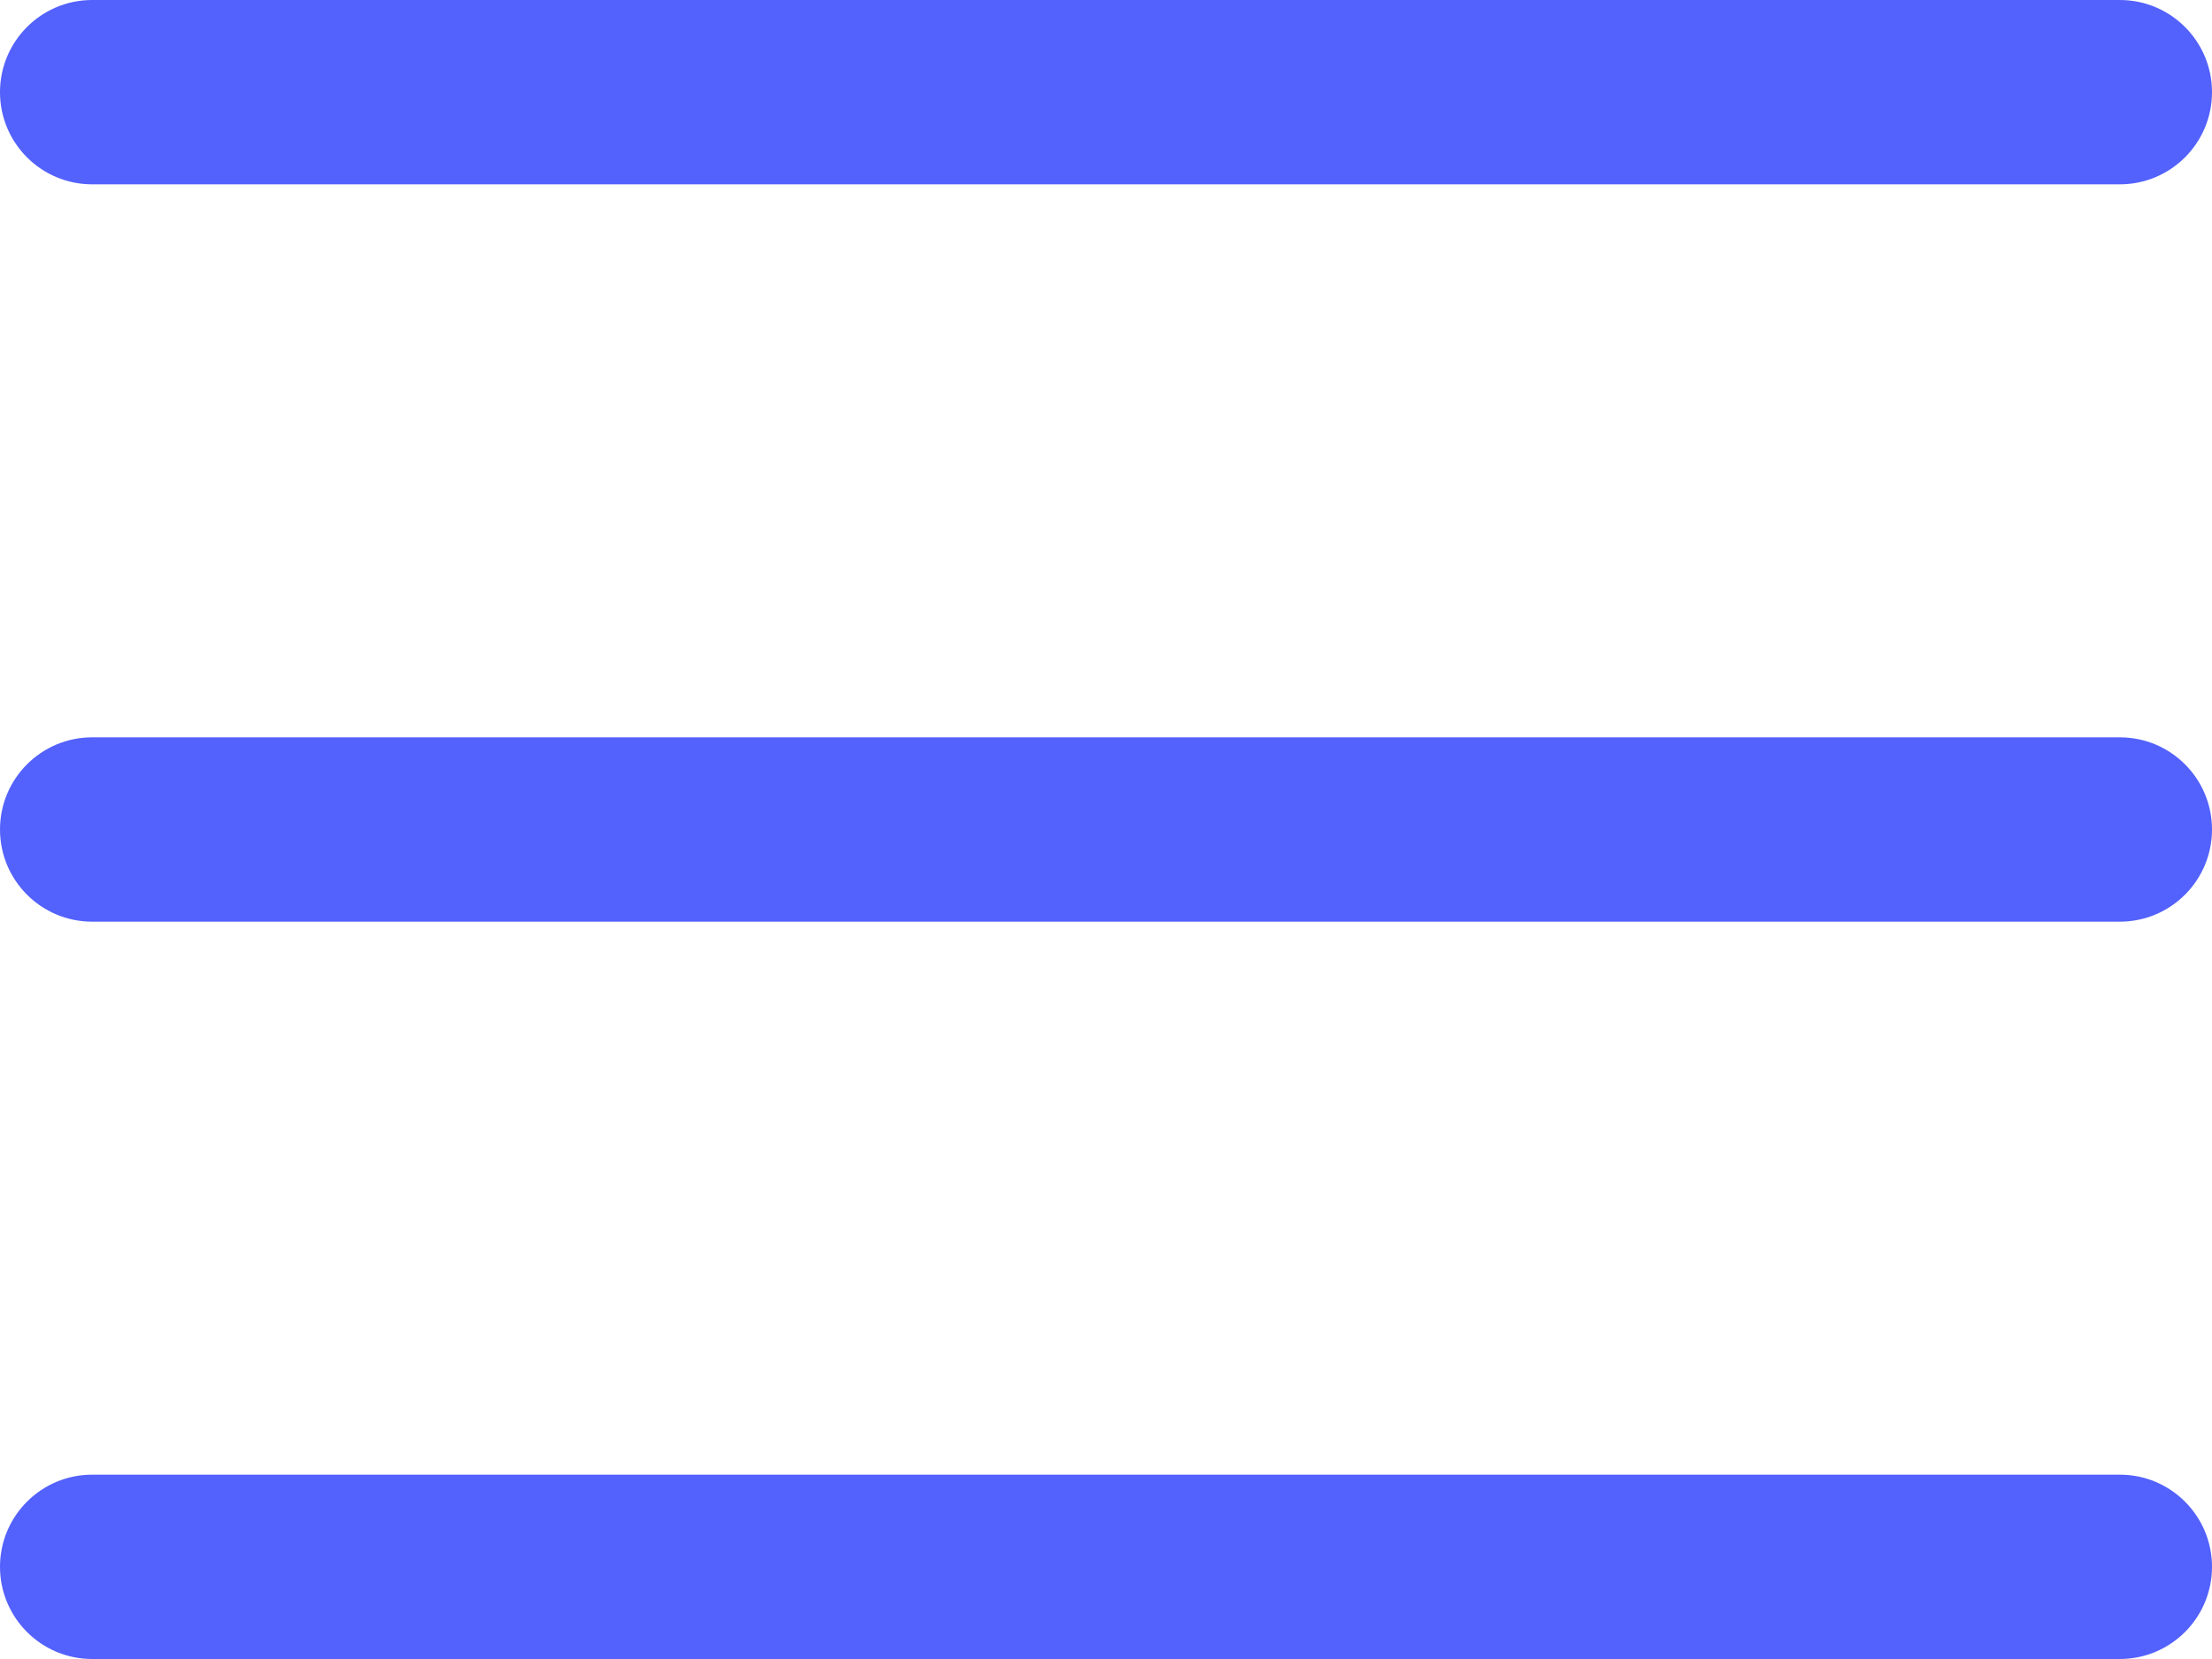
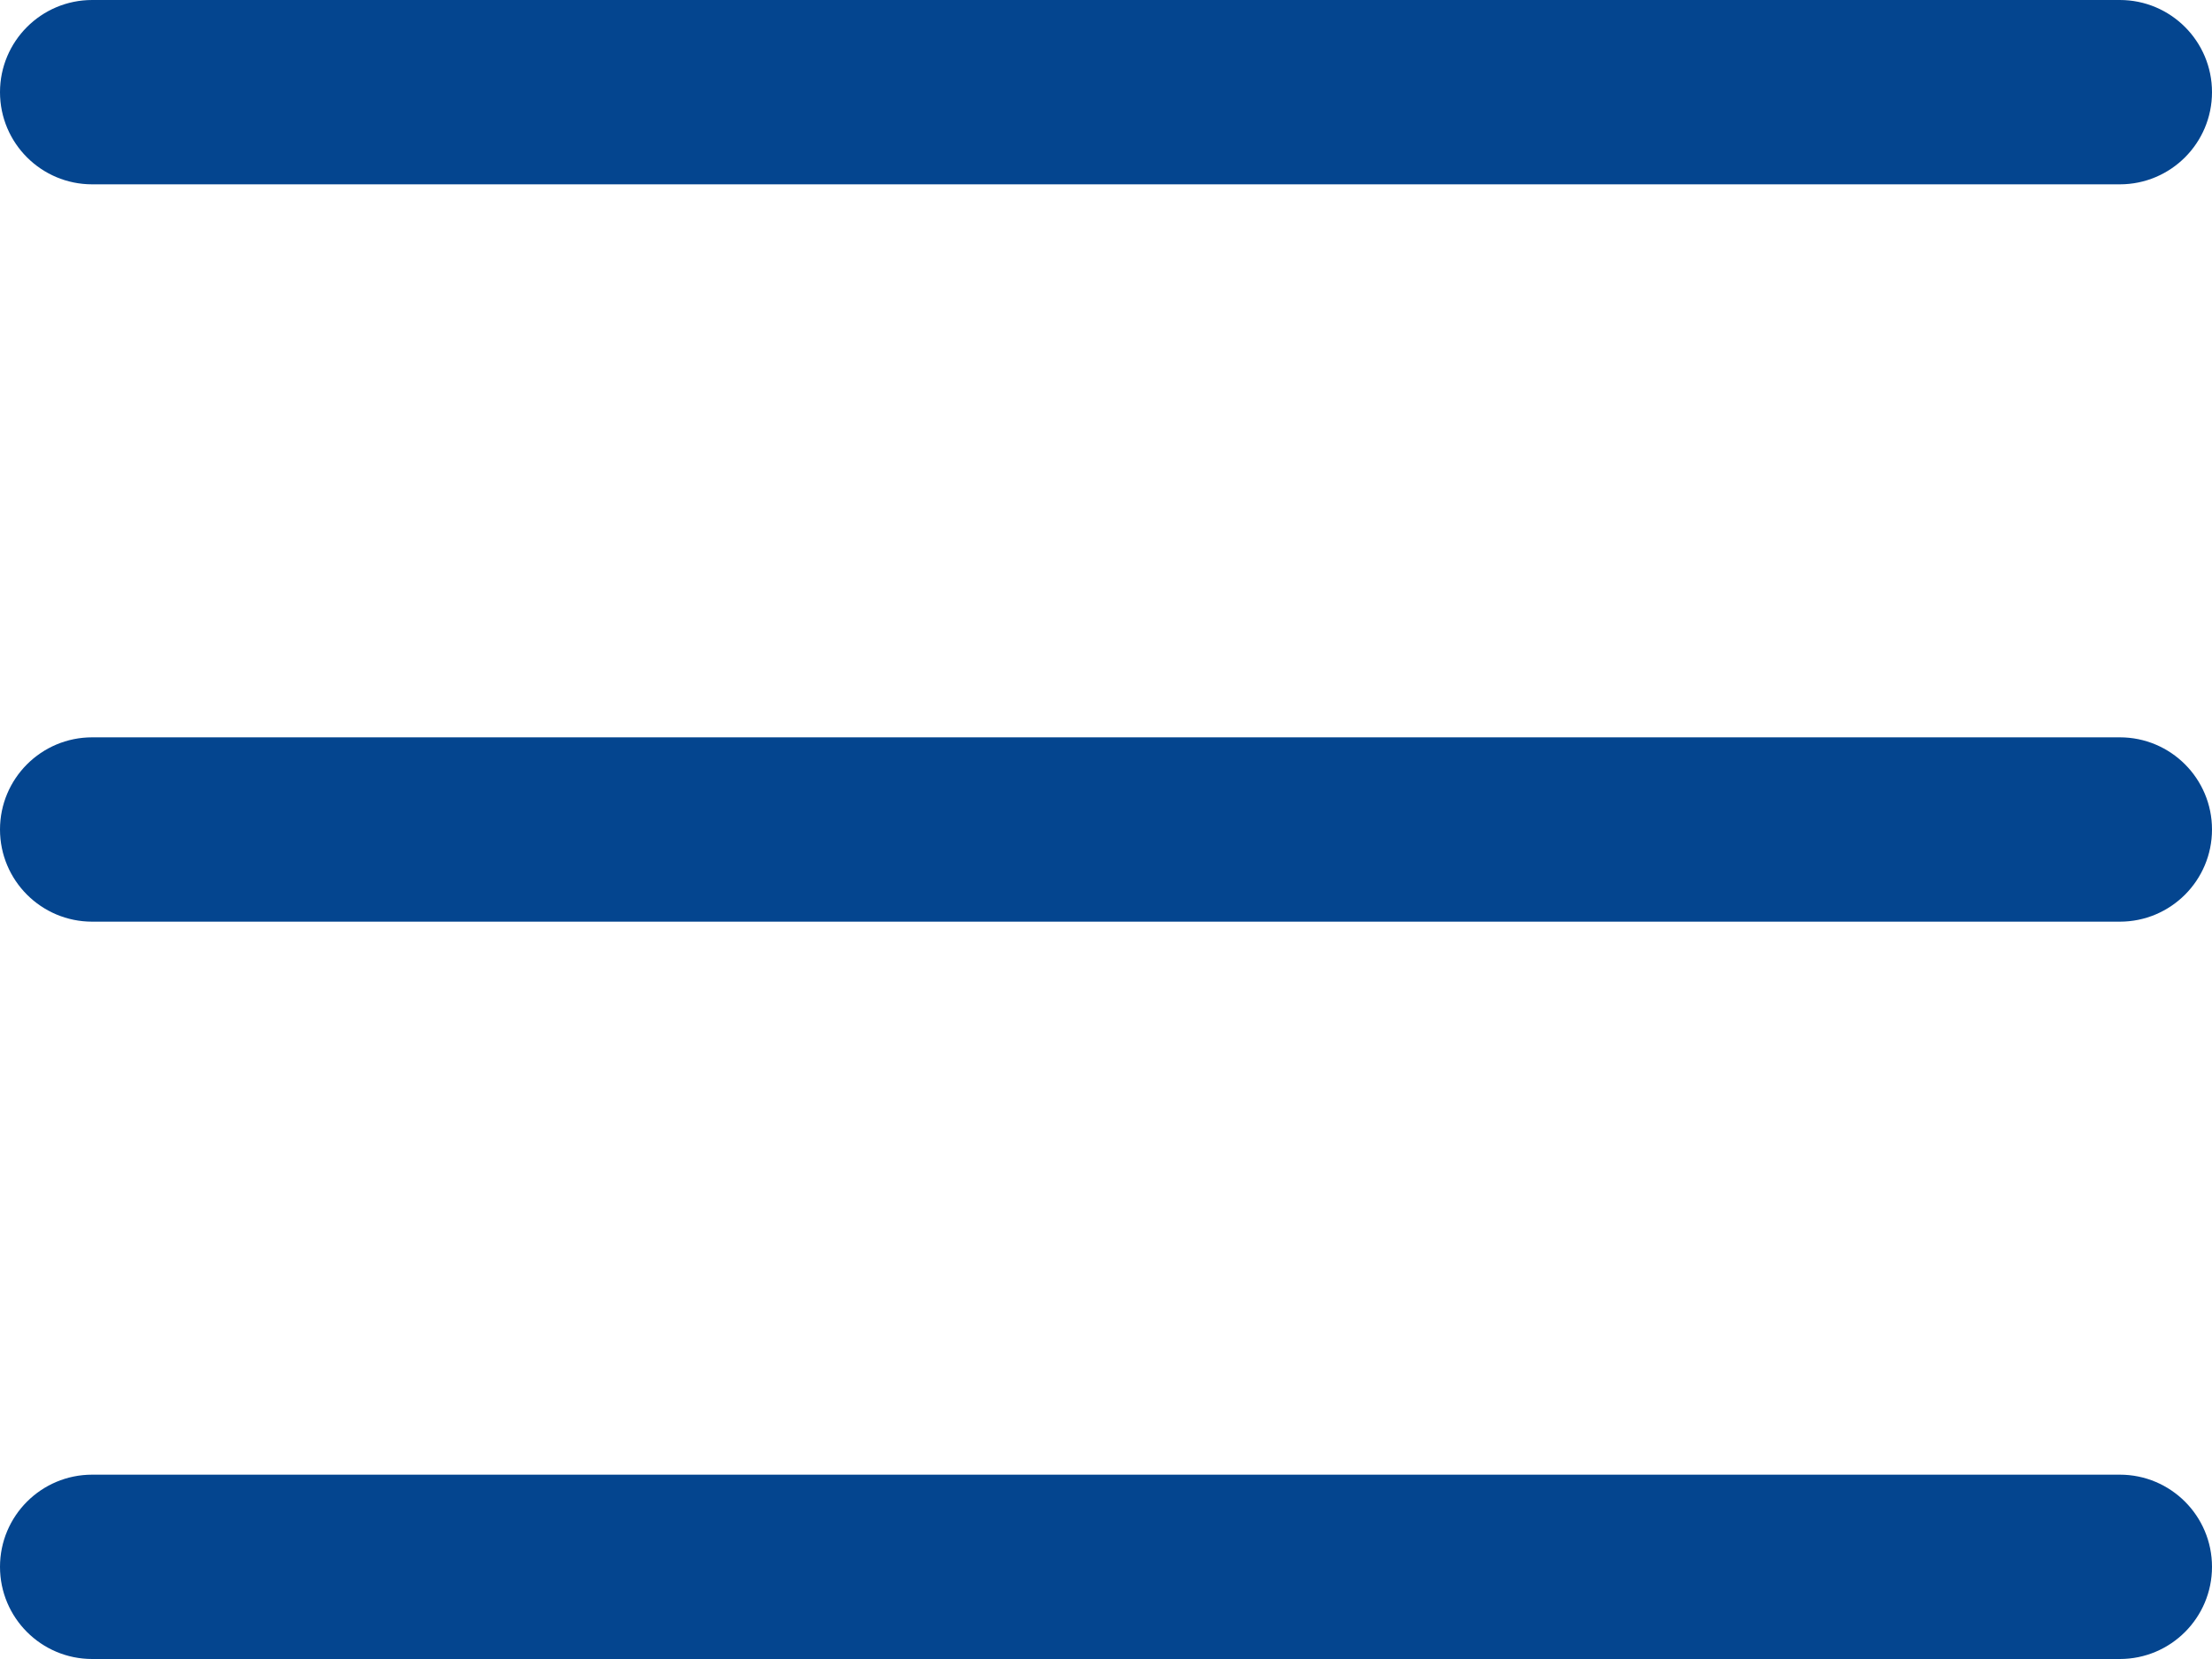
<svg xmlns="http://www.w3.org/2000/svg" width="24px" height="18px" viewBox="0 0 24 18" version="1.1">
  <g id="DevKit-" stroke="none" stroke-width="1" fill="none" fill-rule="evenodd">
-     <g id="01.04.Profile---Edit-Mode---Prrofile-Image-uploaded" transform="translate(-855, -15)" fill="#5361FD">
+     <g id="01.04.Profile---Edit-Mode---Prrofile-Image-uploaded" transform="translate(-855, -15)" fill="#04458f">
      <g id="Group-13" transform="translate(855, 15)">
        <rect id="Rectangle" x="0" y="0" width="24" height="2" rx="1" />
        <rect id="Rectangle" x="0" y="8" width="24" height="2" rx="1" />
        <rect id="Rectangle" x="0" y="16" width="24" height="2" rx="1" />
      </g>
    </g>
  </g>
</svg>
